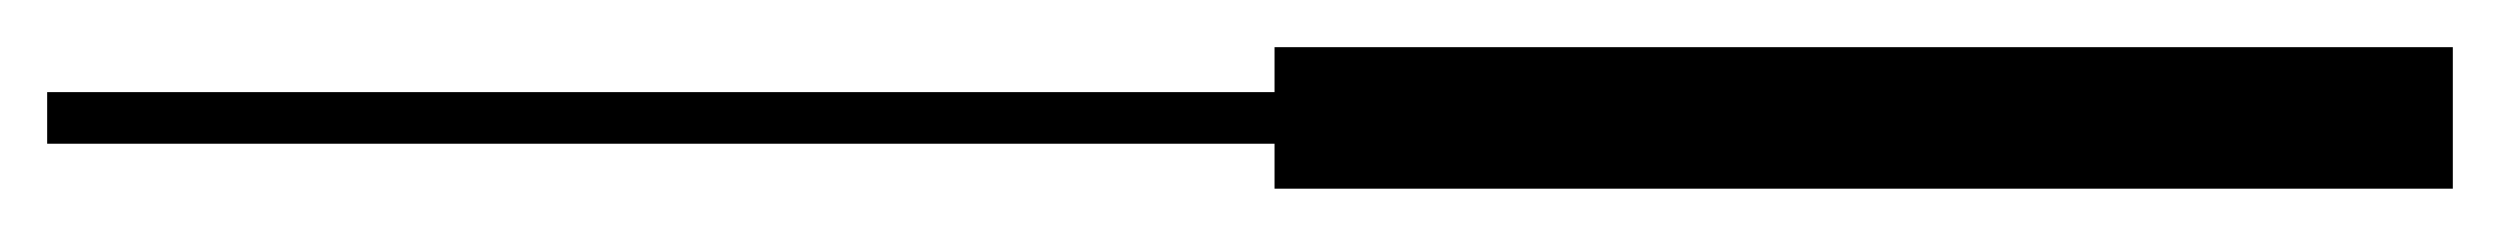
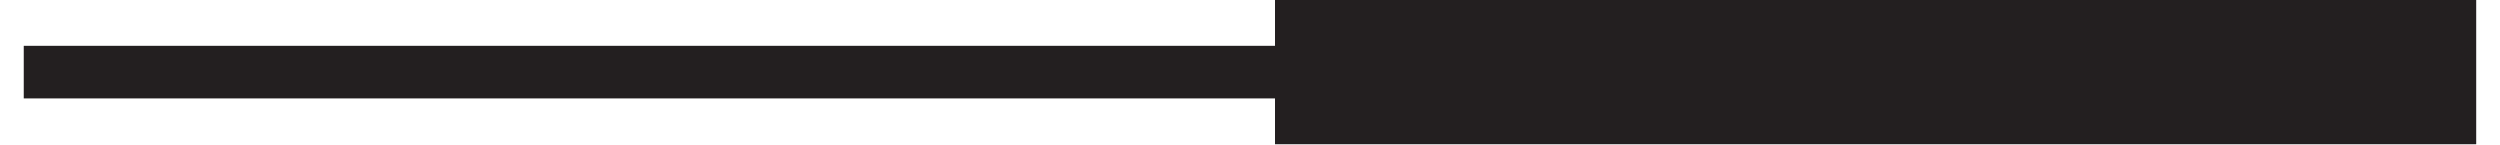
- <svg xmlns="http://www.w3.org/2000/svg" version="1.1" y="0px" x="0px" viewBox="0 0 53 5">
-   <polygon points="53.984 52.797 27.958 52.797 27.958 53.891 53.984 53.891 53.984 54.844 78.969 54.844 78.969 51.844 53.984 51.844" transform="matrix(.99978 0 0 1 -26.952 -50.844)" />
+ <svg xmlns="http://www.w3.org/2000/svg" enable-background="new 0 0 52 3" xml:space="preserve" viewBox="0 0 52 3" version="1.1" y="0px" x="0px">
+   <polygon style="fill:#231f20" points="53.984 51.844 53.984 52.797 27.958 52.797 27.958 53.891 53.984 53.891 53.984 54.844 78.969 54.844 78.969 51.844" transform="translate(-27.464 -51.844)" />
</svg>
